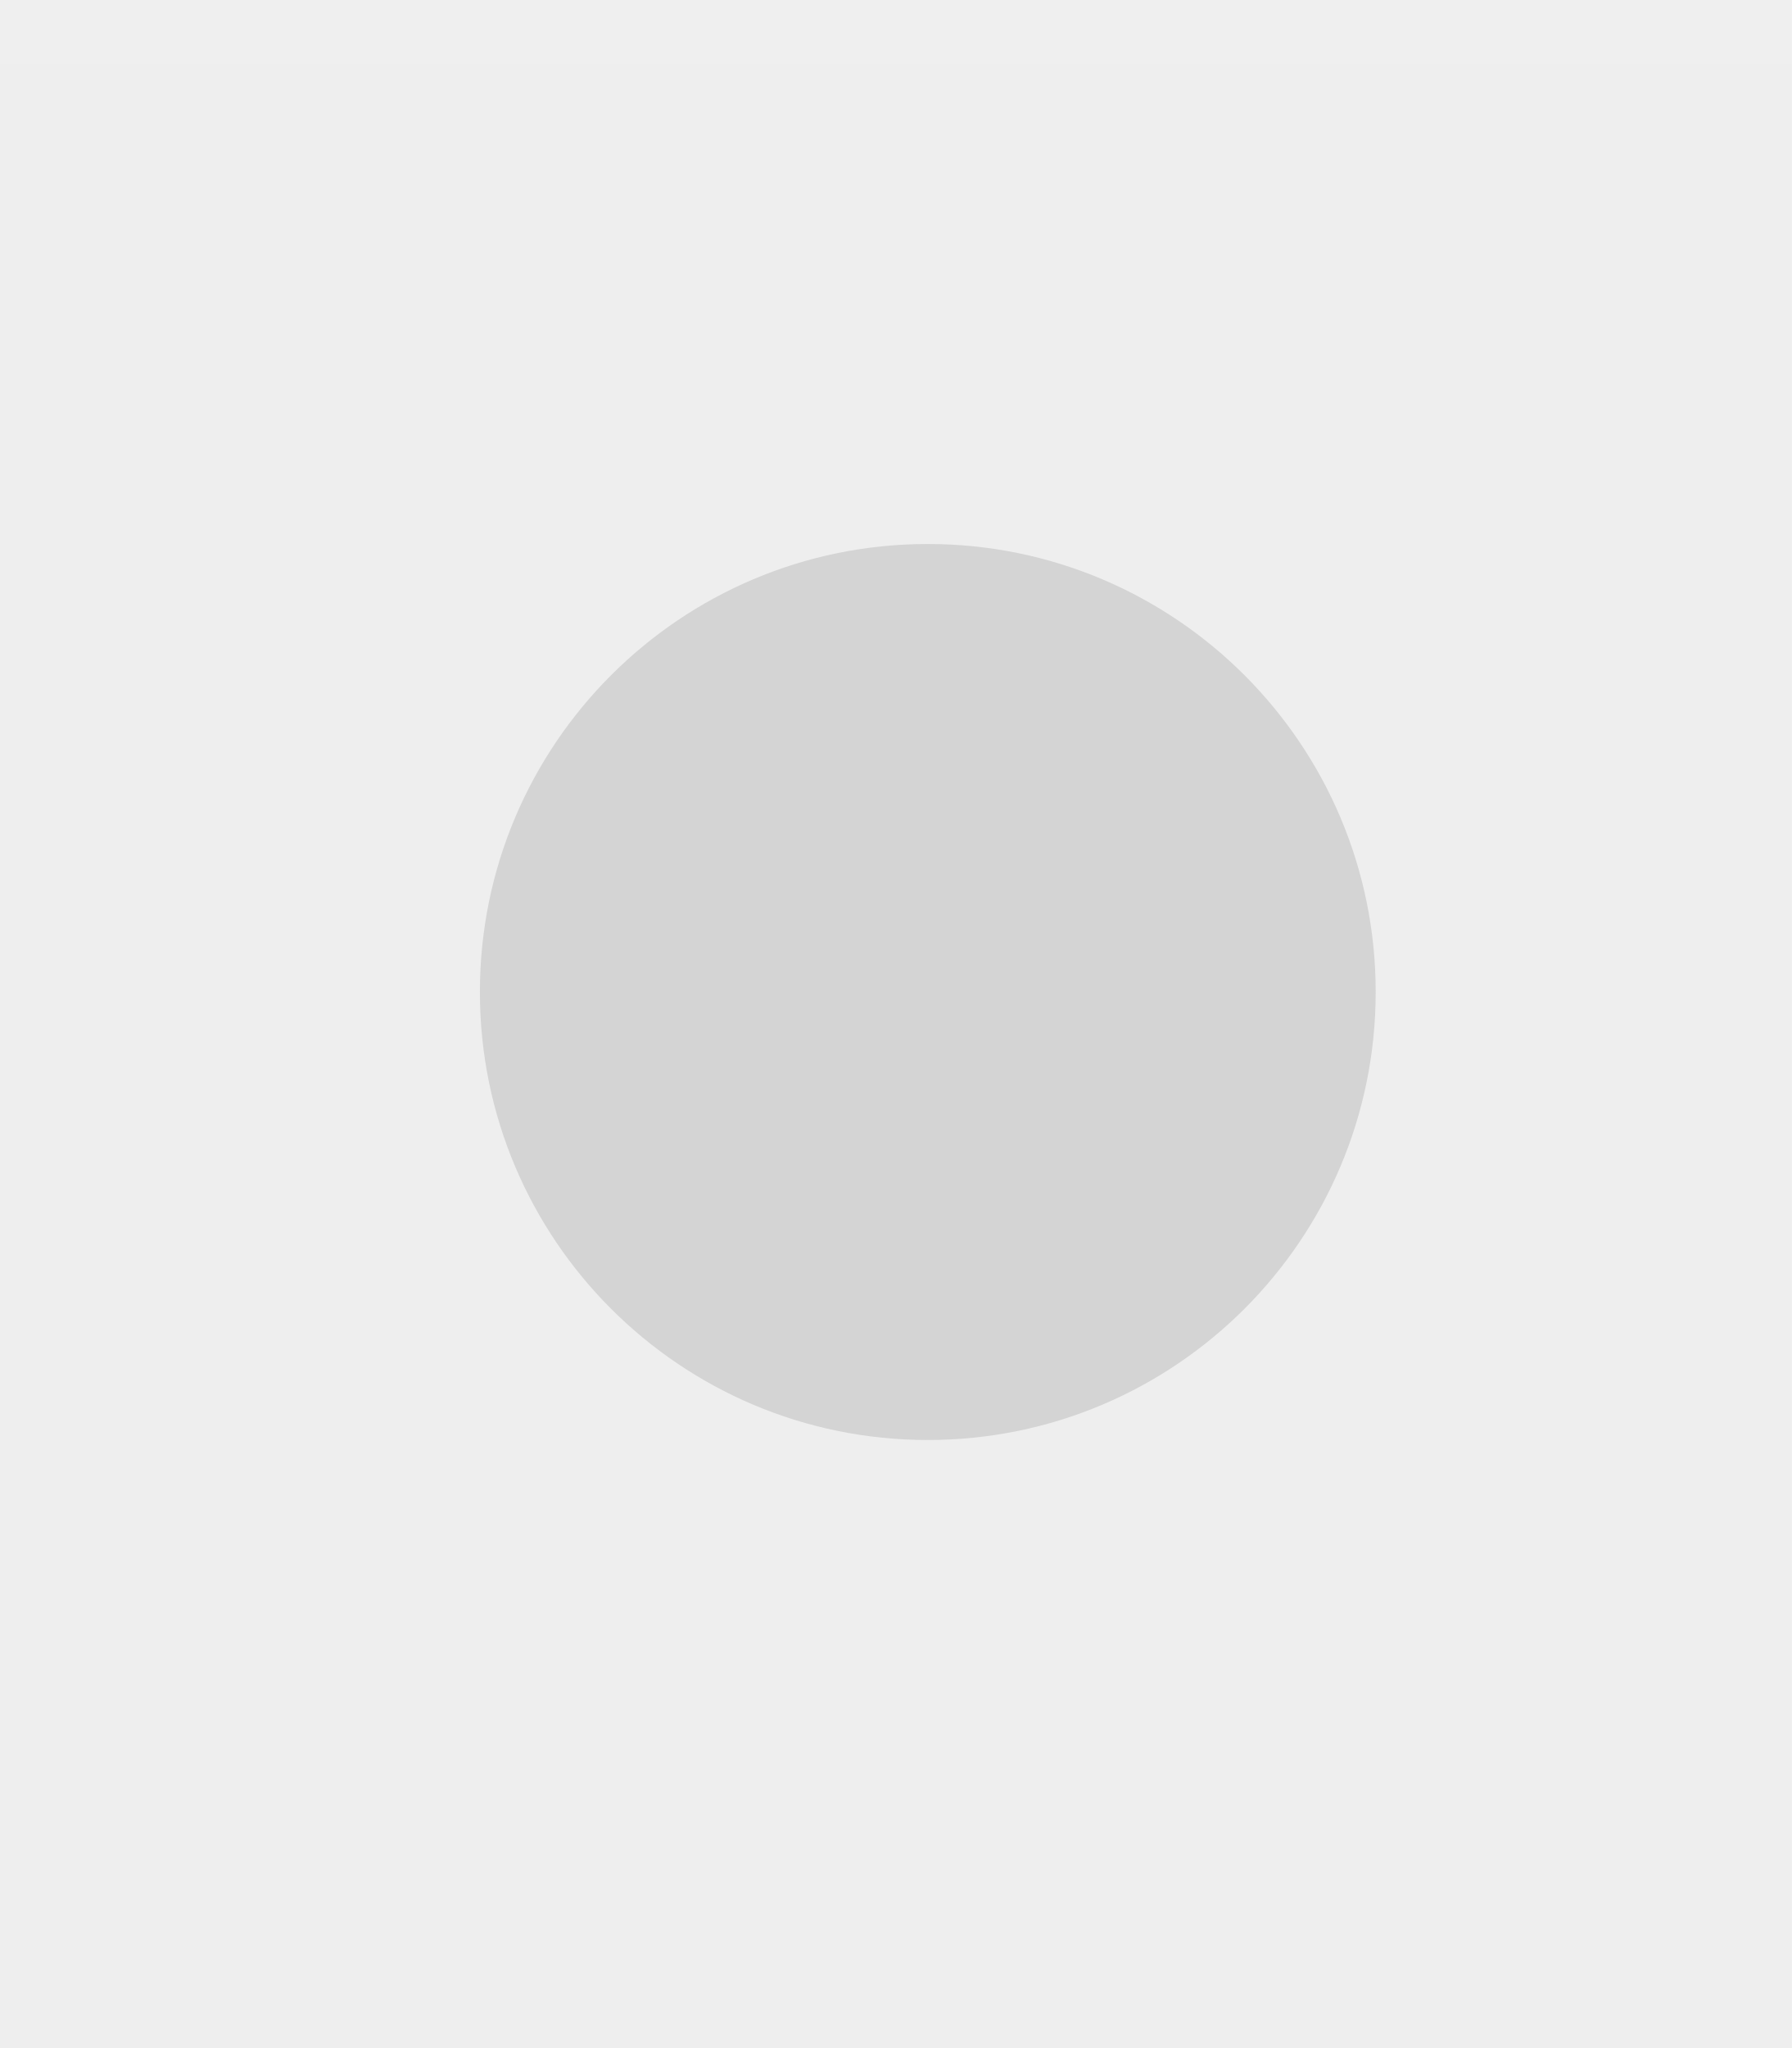
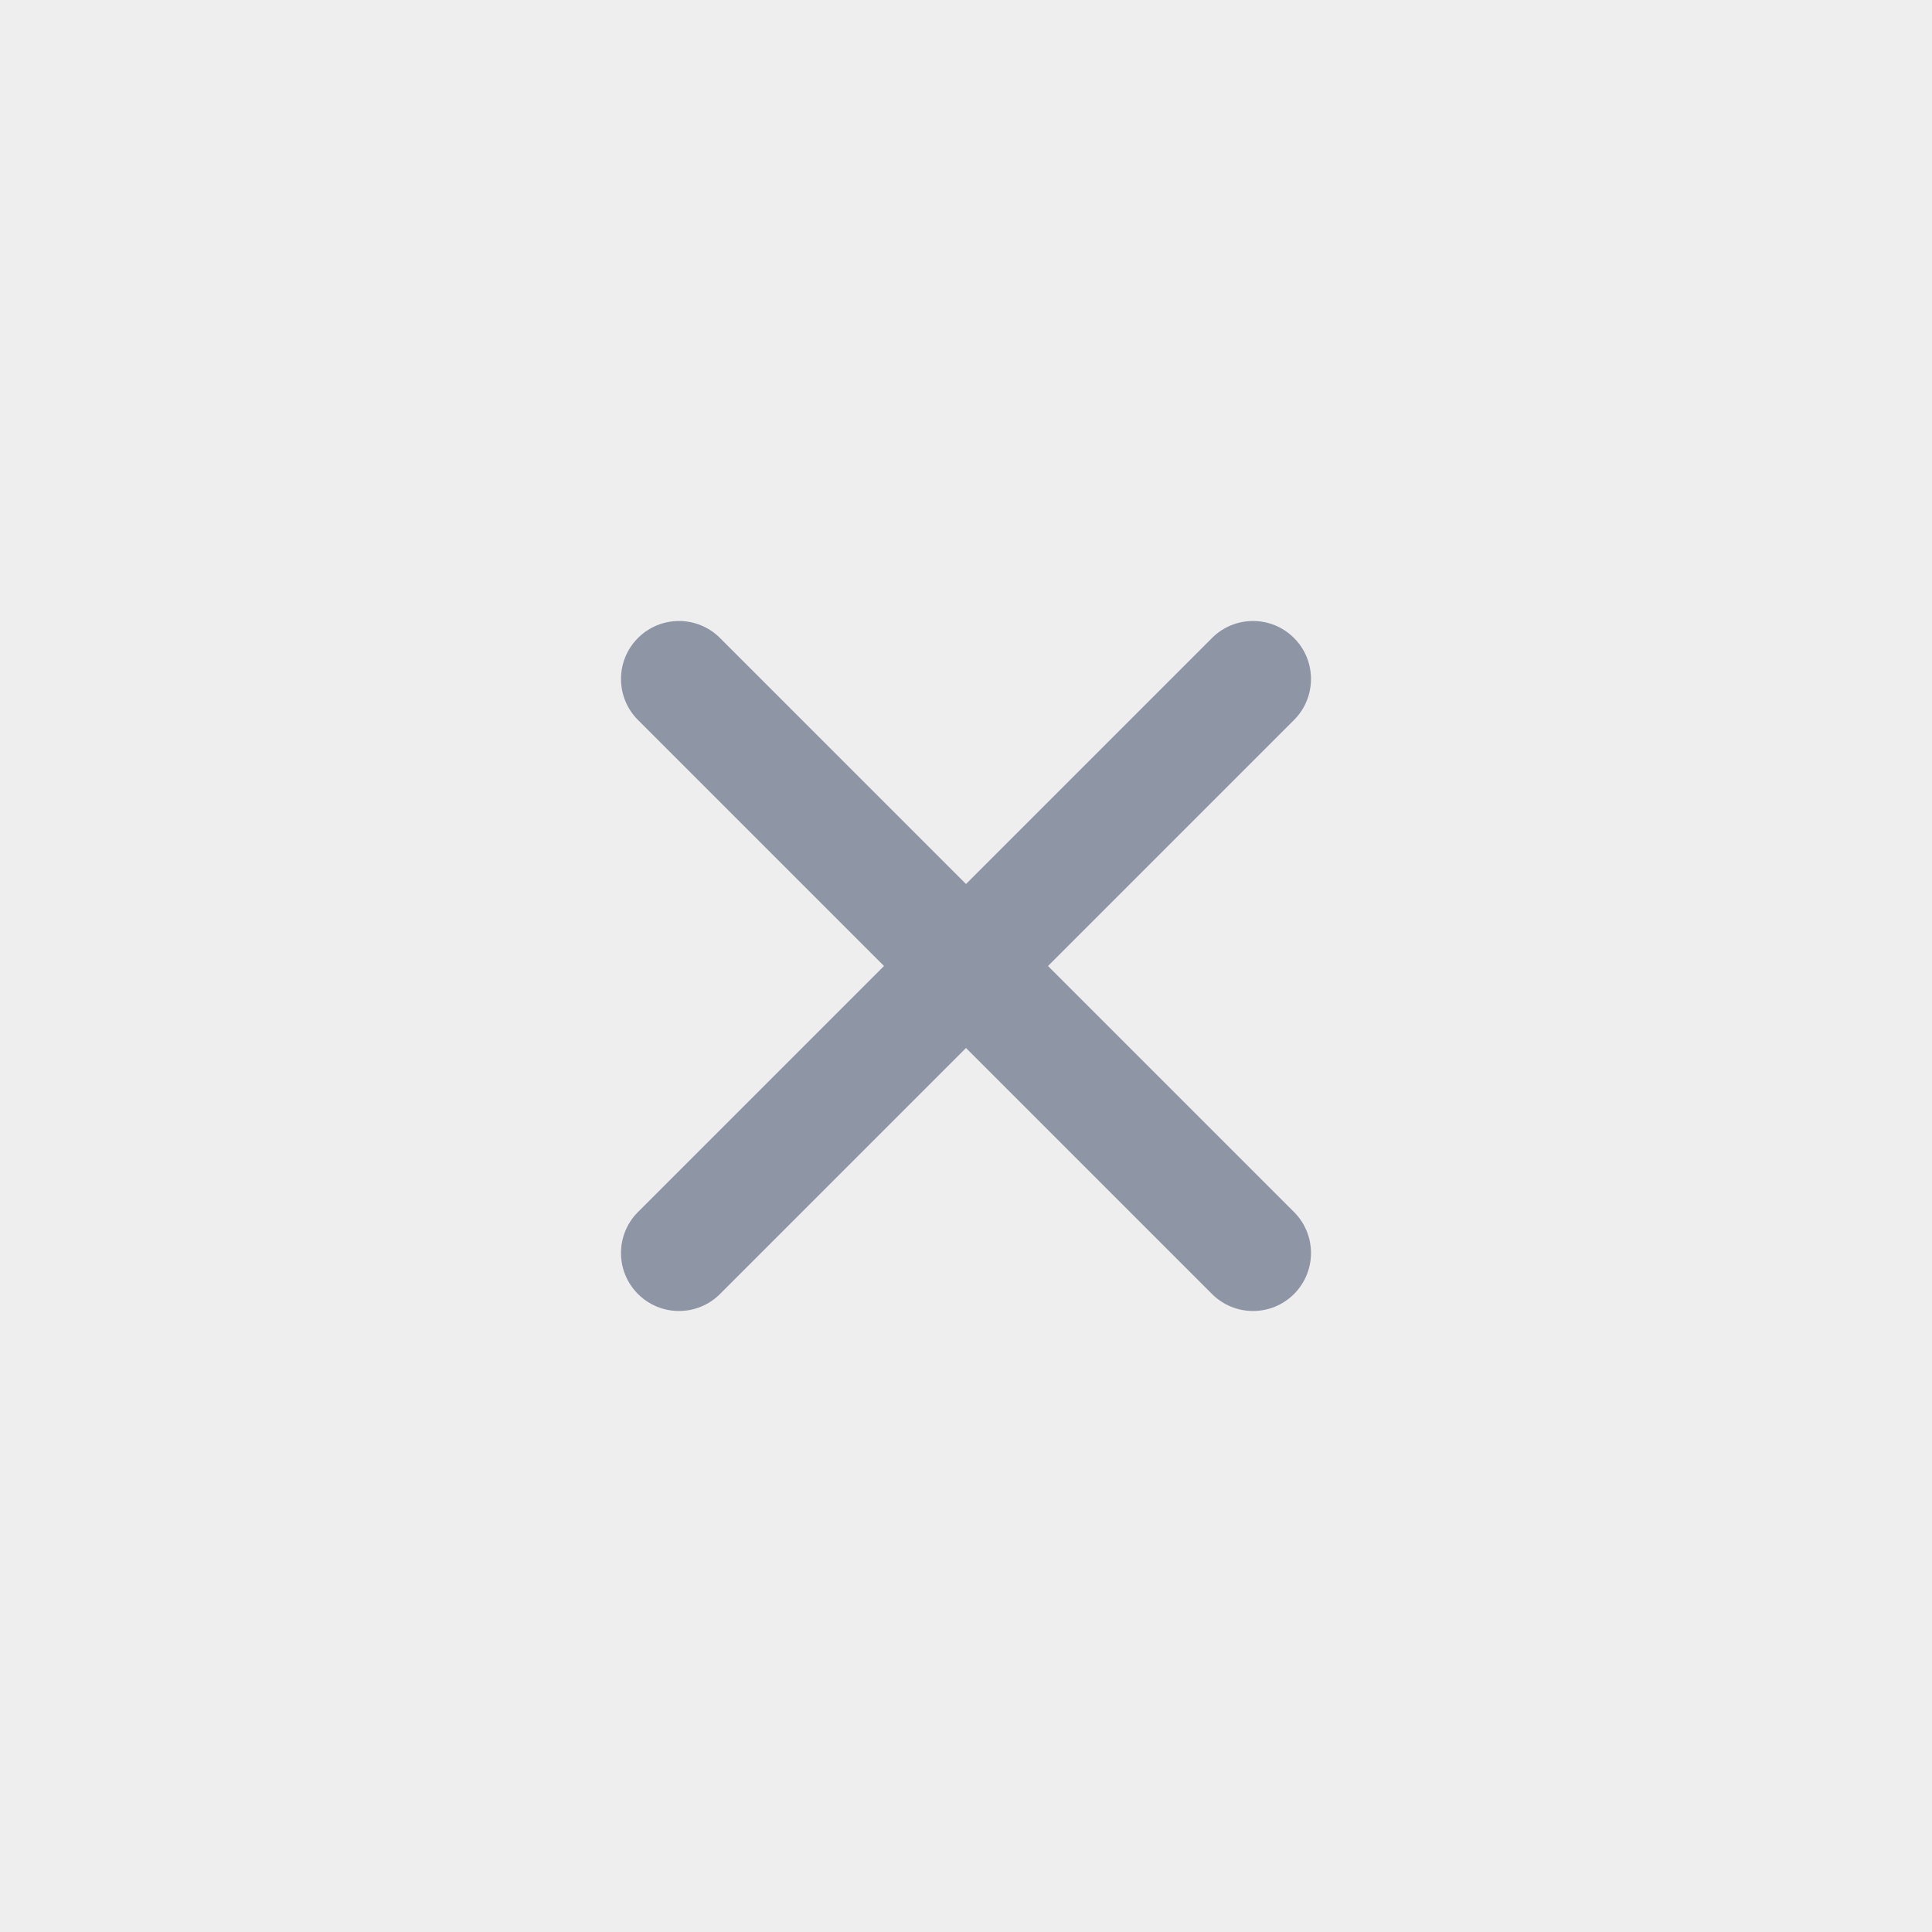
- <svg xmlns="http://www.w3.org/2000/svg" width="28" height="32" viewBox="0 0 28 32" id="svg4142" version="1.1">
+ <svg xmlns="http://www.w3.org/2000/svg" width="28" height="28" viewBox="0 0 28 28" id="svg4142" version="1.1">
  <defs id="defs4144" />
-   <g id="layer1" transform="translate(0,-1020.362)">
-     <rect style="opacity:1;fill:#eeeeee;fill-opacity:1;fill-rule:evenodd;stroke:none;stroke-width:2.745;stroke-linecap:butt;stroke-linejoin:miter;stroke-miterlimit:4;stroke-dasharray:none;stroke-dashoffset:478.437;stroke-opacity:1" id="rect4741" width="28" height="32" x="0" y="1020.362" />
-     <circle style="fill:#eceff1;fill-opacity:0.1;stroke:none;stroke-width:0.5;stroke-linejoin:miter;stroke-miterlimit:4;stroke-dasharray:none;stroke-opacity:1" id="path2994" cx="1038.059" cy="13.018" r="12" transform="matrix(0,1,-1,0,0,0)" />
+   <g id="layer1" transform="translate(0,-1024.362)">
+     <rect style="opacity:1;fill:#eeeeee;fill-opacity:1;fill-rule:evenodd;stroke:none;stroke-width:2.658;stroke-linecap:butt;stroke-linejoin:miter;stroke-miterlimit:4;stroke-dasharray:none;stroke-dashoffset:478.437;stroke-opacity:1" id="rect4741" width="28" height="30" x="0" y="1022.362" />
+     <circle style="fill:#eceff1;fill-opacity:0.1;stroke:none;stroke-width:0.5;stroke-linejoin:miter;stroke-miterlimit:4;stroke-dasharray:none;stroke-opacity:1" id="path2994" cx="1038.059" cy="13.018" r="12" transform="rotate(90)" />
    <rect style="opacity:1;fill:#ffffff;fill-opacity:0.07;fill-rule:evenodd;stroke:none;stroke-width:2.745;stroke-linecap:butt;stroke-linejoin:miter;stroke-miterlimit:4;stroke-dasharray:none;stroke-dashoffset:478.437;stroke-opacity:1" id="rect4139" width="28" height="1" x="0" y="1020.362" />
-     <path id="path4096" style="fill:#d4d4d4;fill-opacity:1;fill-rule:evenodd;stroke:none;stroke-width:0.013" d="m 14.5,1042.862 c 3.866,0 7,-3.134 7,-7 0,-3.866 -3.134,-7 -7,-7 -3.866,0 -7,3.134 -7,7 0,3.866 3.134,7 7,7" />
+     <g transform="matrix(0.04695227,0,0,0.04695232,8.999988,1033.362)" id="Close" style="fill:#8e95a4;fill-opacity:1">
+       <path style="clip-rule:evenodd;fill:#8e95a4;fill-opacity:1;fill-rule:evenodd" d="M 131.804,106.491 207.74,30.555 c 6.99,-6.99 6.99,-18.323 0,-25.312 -6.99,-6.99 -18.322,-6.99 -25.312,0 L 106.491,81.18 30.554,5.242 c -6.99,-6.99 -18.322,-6.99 -25.312,0 -6.989,6.99 -6.989,18.323 0,25.312 L 81.179,106.49 5.242,182.427 c -6.989,6.99 -6.989,18.323 0,25.312 6.99,6.99 18.322,6.99 25.312,0 l 75.937,-75.937 75.937,75.937 c 6.989,6.99 18.322,6.99 25.312,0 6.99,-6.99 6.99,-18.322 0,-25.312 z" id="path914" />
+     </g>
  </g>
</svg>
